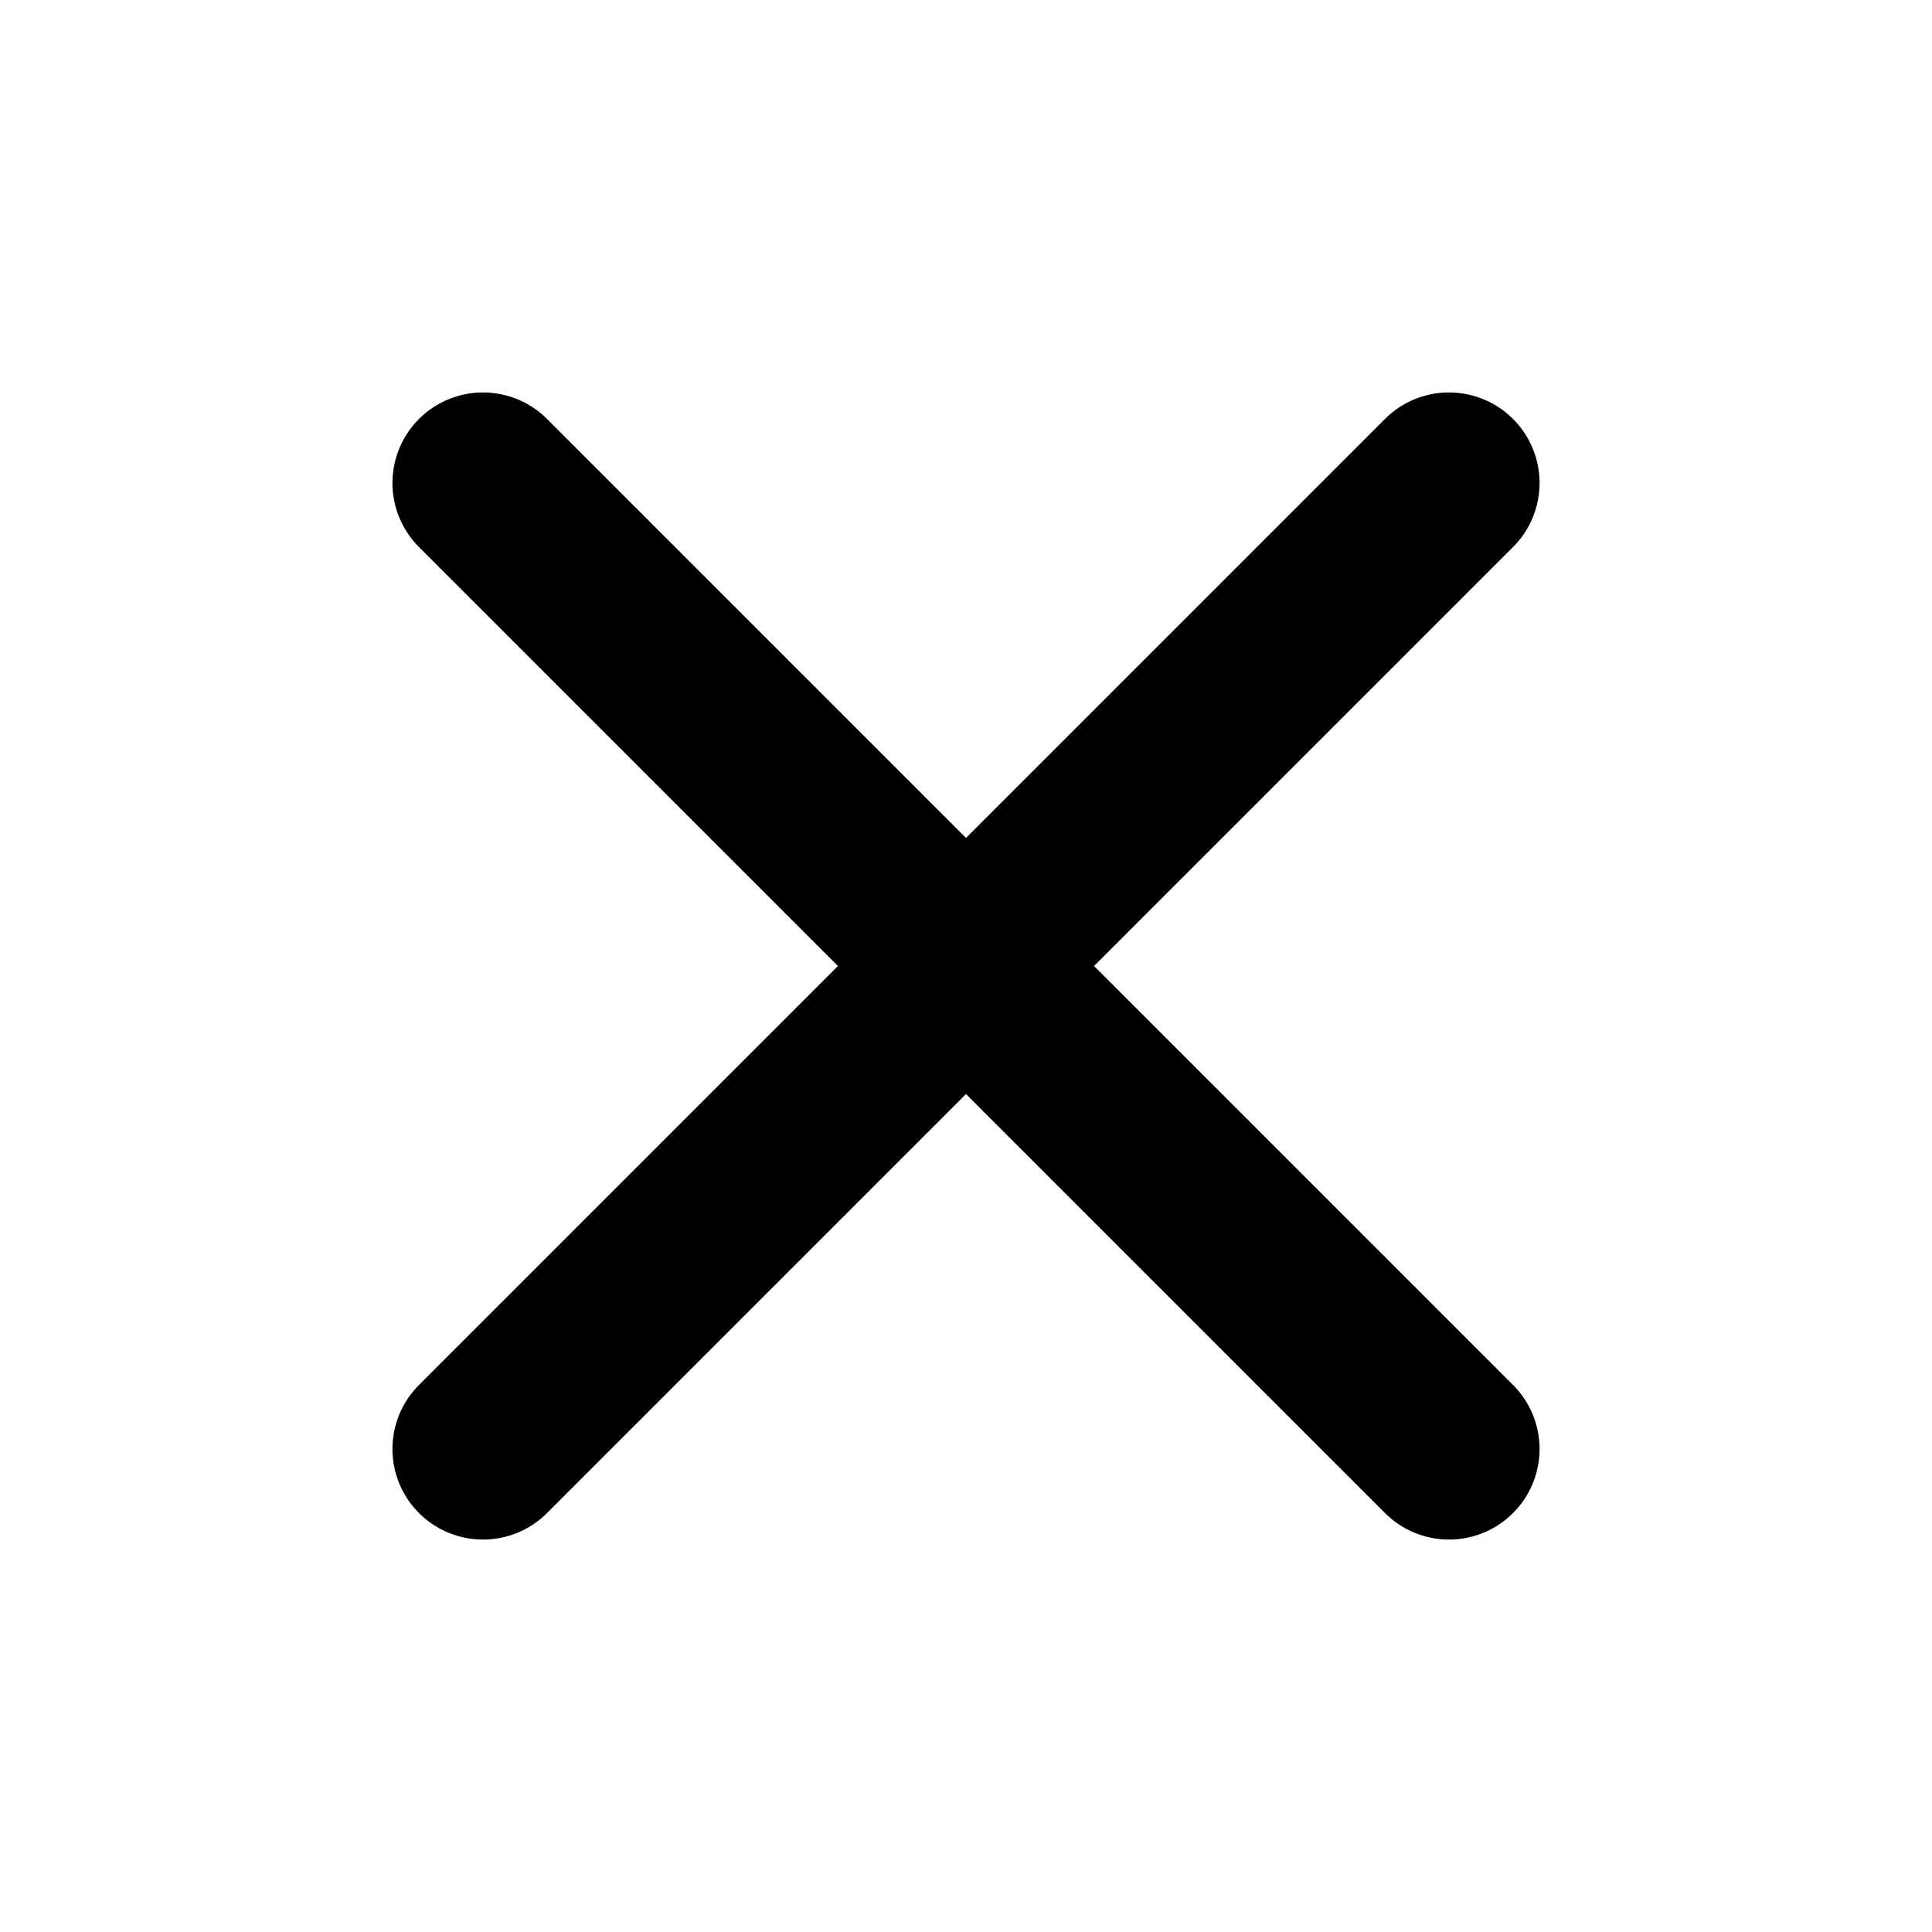
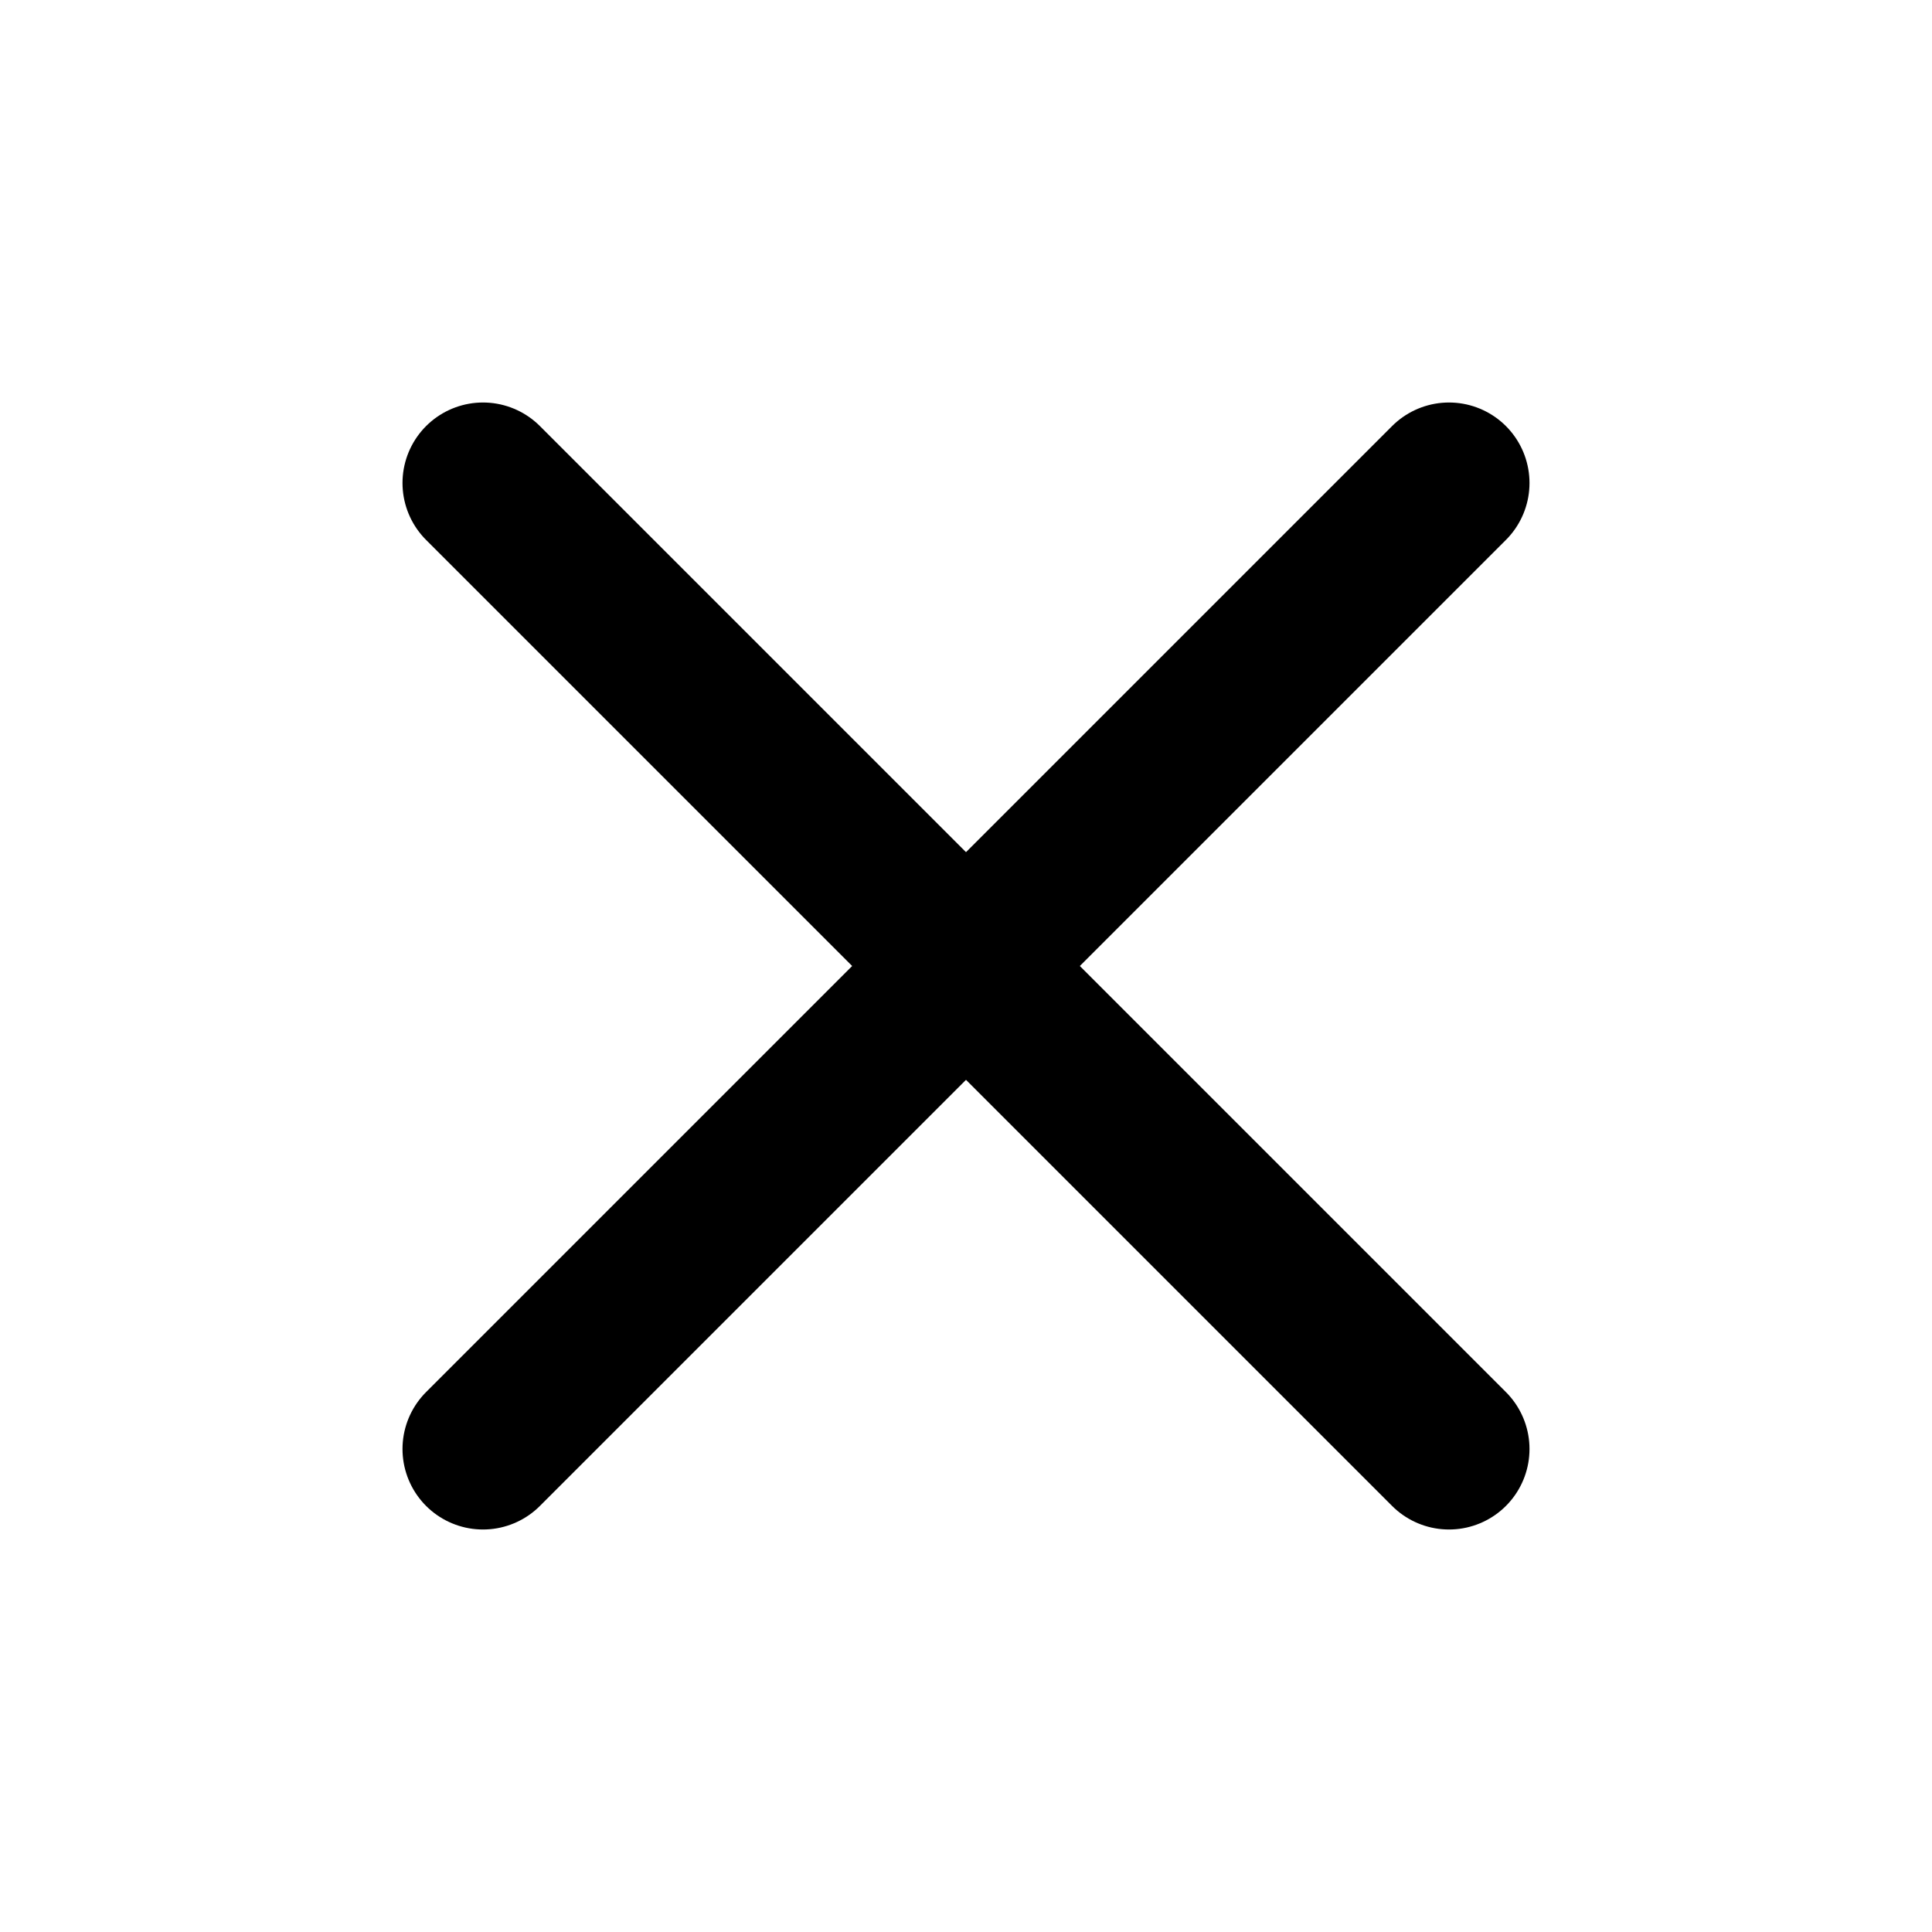
- <svg xmlns="http://www.w3.org/2000/svg" width="24" height="24" viewBox="0 0 24 24" fill="none" stroke="currentColor" stroke-width="2.25" stroke-linecap="round" stroke-linejoin="round">
+ <svg xmlns="http://www.w3.org/2000/svg" width="24" height="24" viewBox="0 0 24 24" fill="none" stroke="currentColor" stroke-width="2" stroke-linecap="round" stroke-linejoin="round">
  <path d="M18 6 6 18" />
  <path d="m6 6 12 12" />
</svg>
